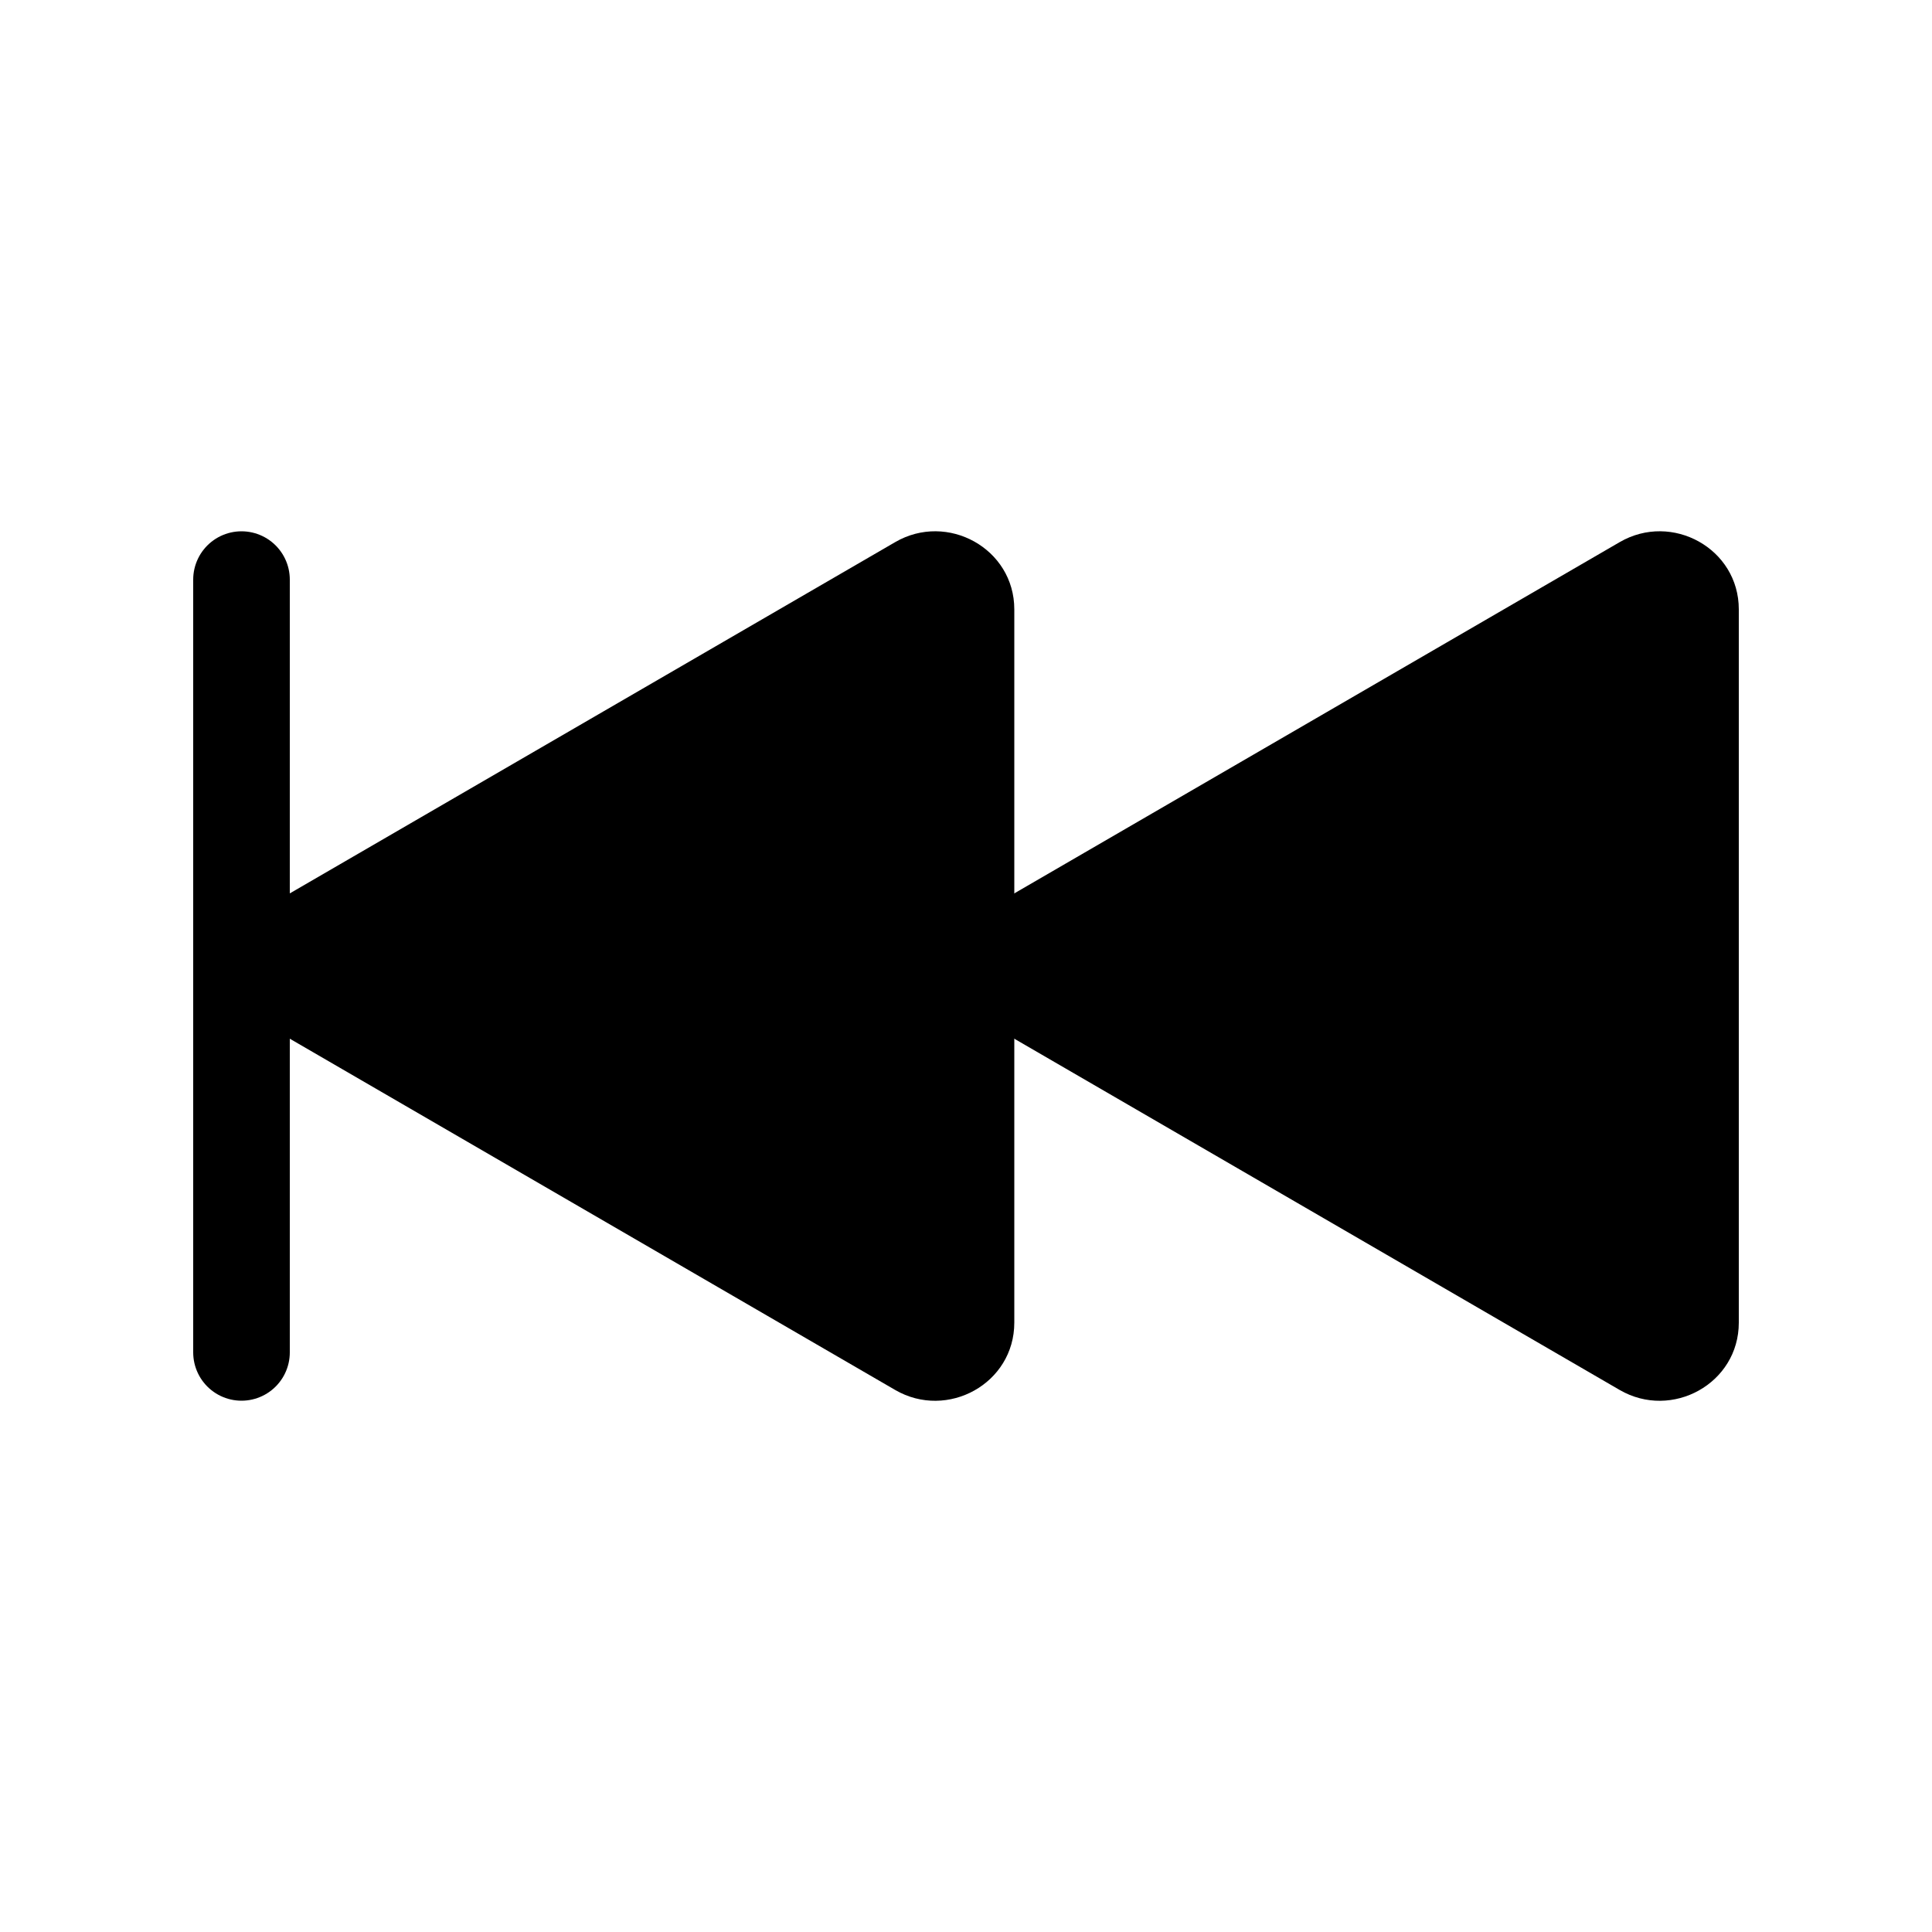
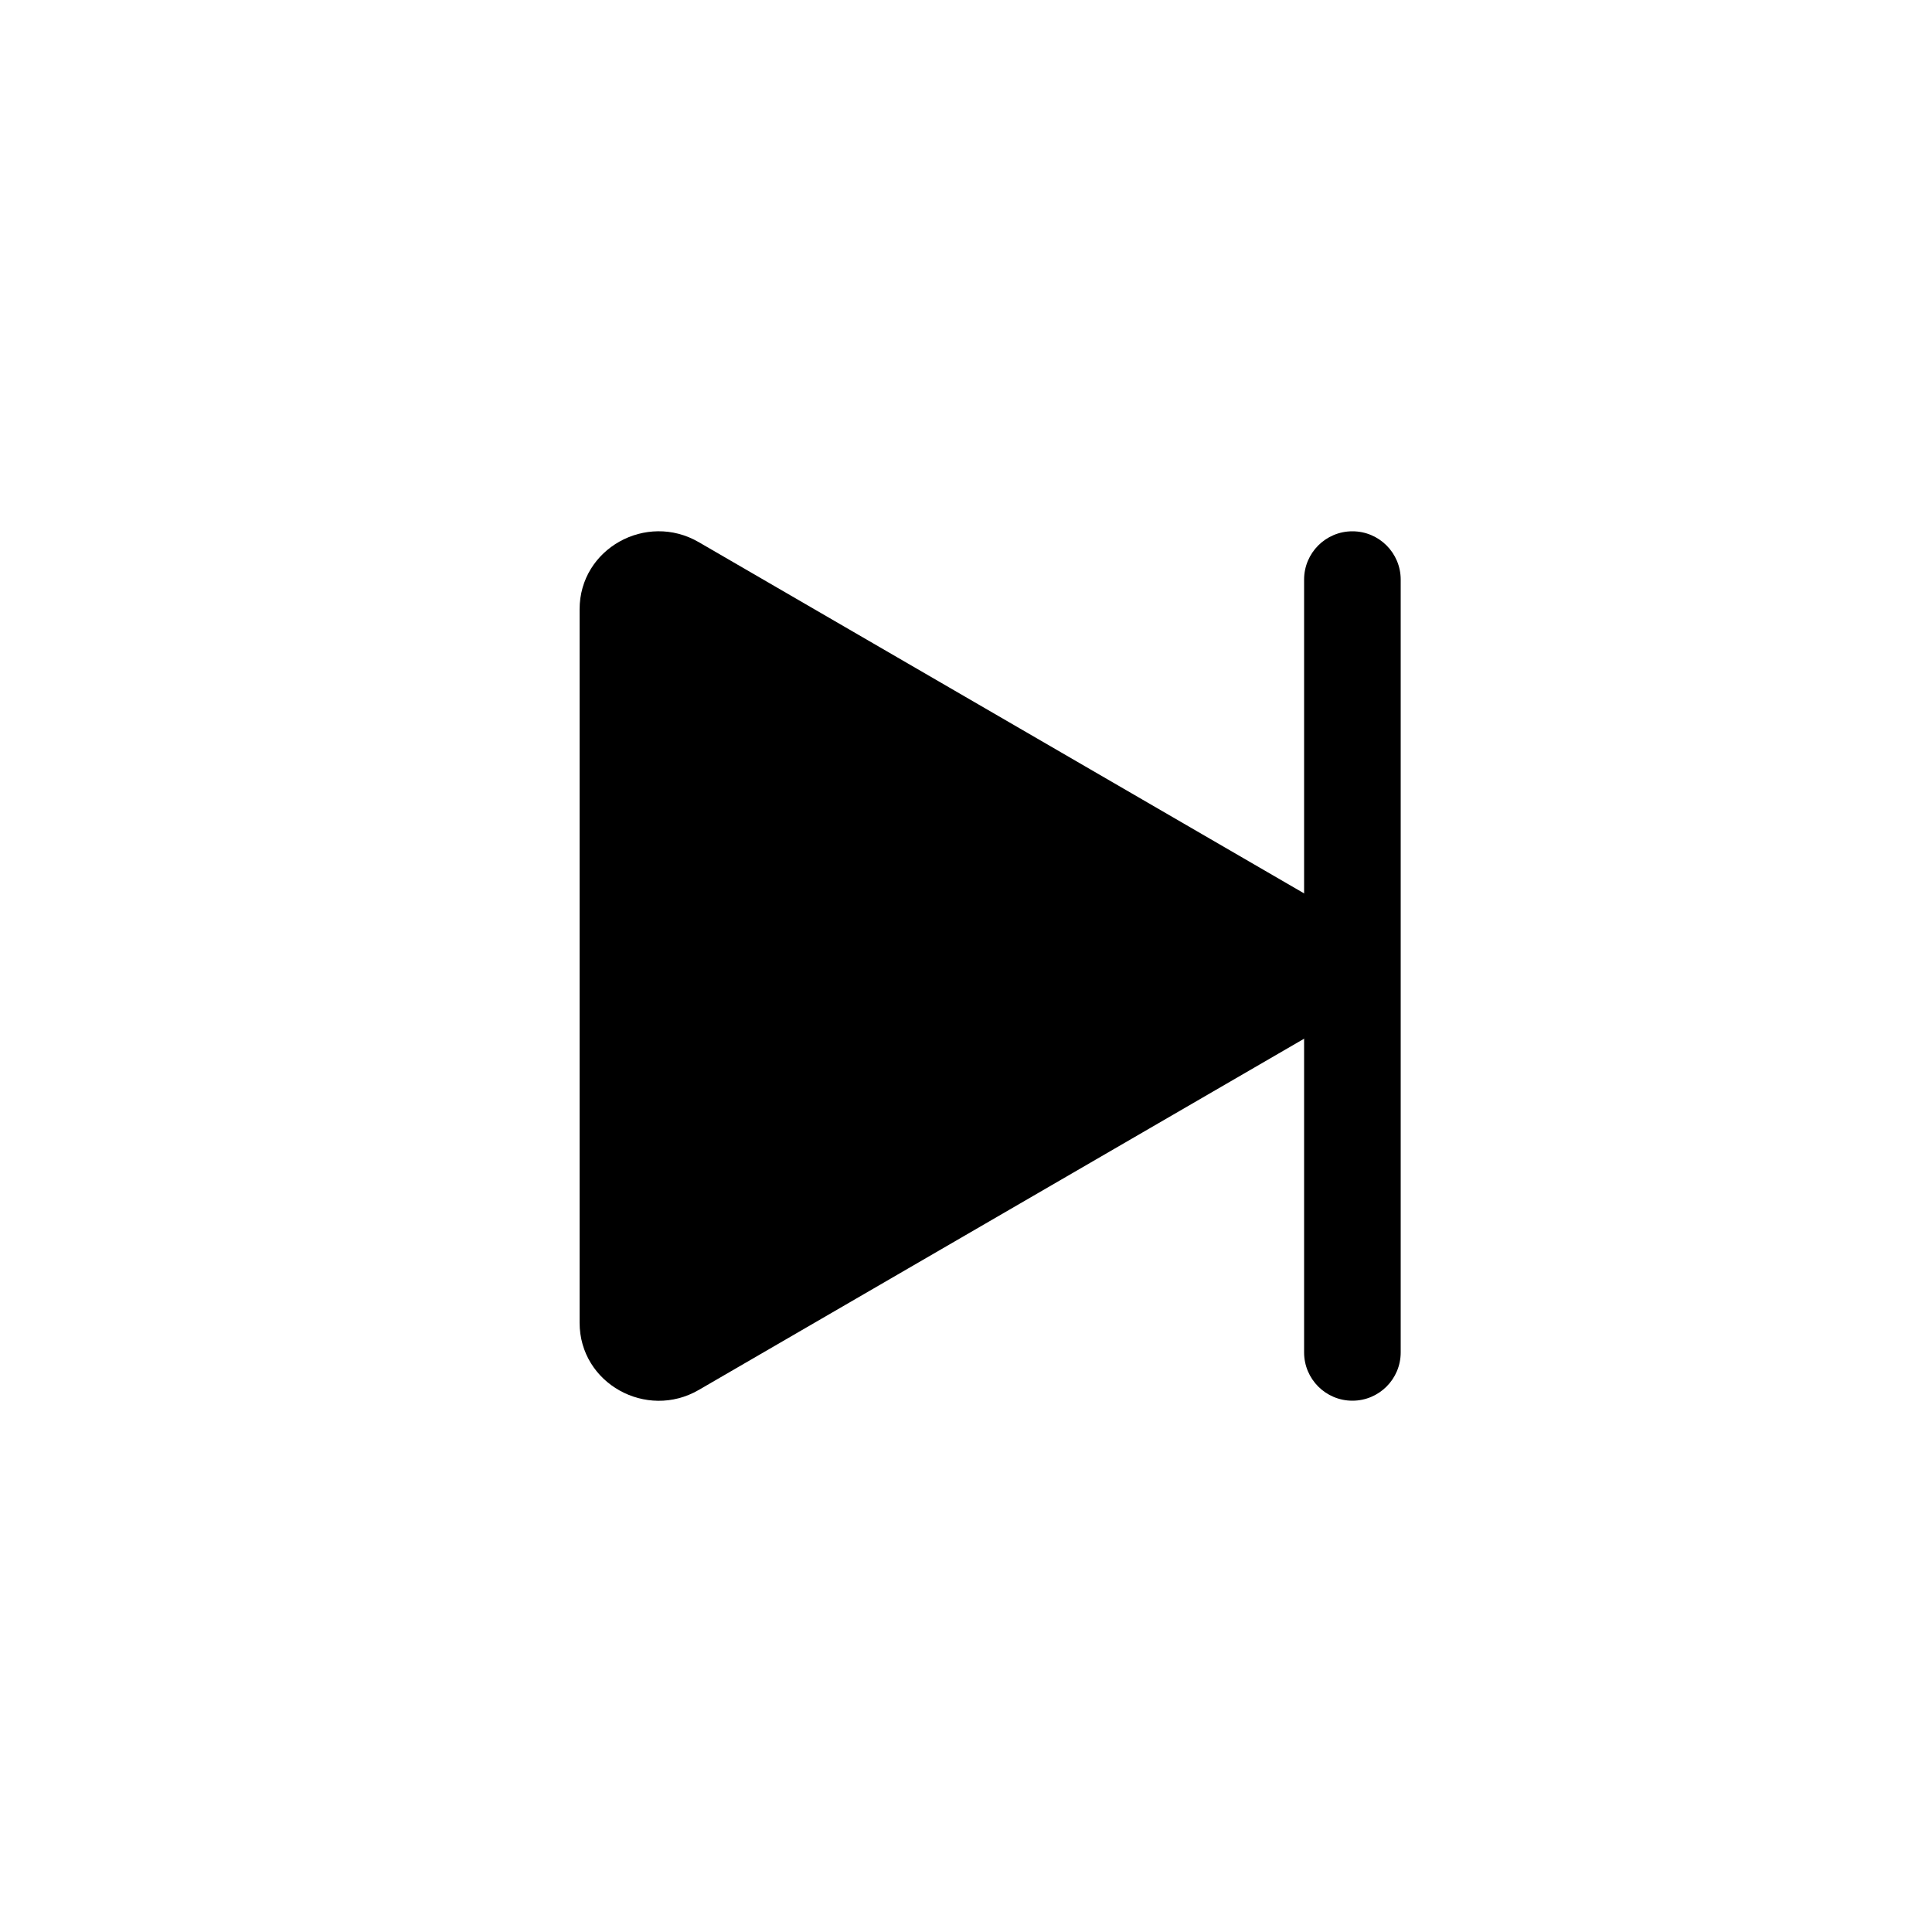
<svg xmlns="http://www.w3.org/2000/svg" class="bi bi-skip-end-fill" width="1em" height="1em" viewBox="0 0 20 20" fill="currentColor">
-   <path stroke="#000" stroke-linecap="round" d="M2.5 6v8" />
-   <path d="M2.904 10.697l6.363 3.692c.54.313 1.233-.066 1.233-.697V6.308c0-.63-.693-1.01-1.233-.696L2.904 9.304a.802.802 0 000 1.393z" />
-   <path d="M10.404 10.697l6.363 3.692c.54.313 1.233-.066 1.233-.697V6.308c0-.63-.692-1.01-1.233-.696l-6.363 3.692a.802.802 0 000 1.393z" />
+   <path fill-rule="evenodd" d="M14 5.5a.5.5 0 01.5.5v8a.5.5 0 01-1 0V6a.5.5 0 01.5-.5z" clip-rule="evenodd" />
+   <path d="M13.596 10.697l-6.363 3.692c-.54.313-1.233-.066-1.233-.697V6.308c0-.63.692-1.01 1.233-.696l6.363 3.692a.802.802 0 010 1.393z" />
</svg>
